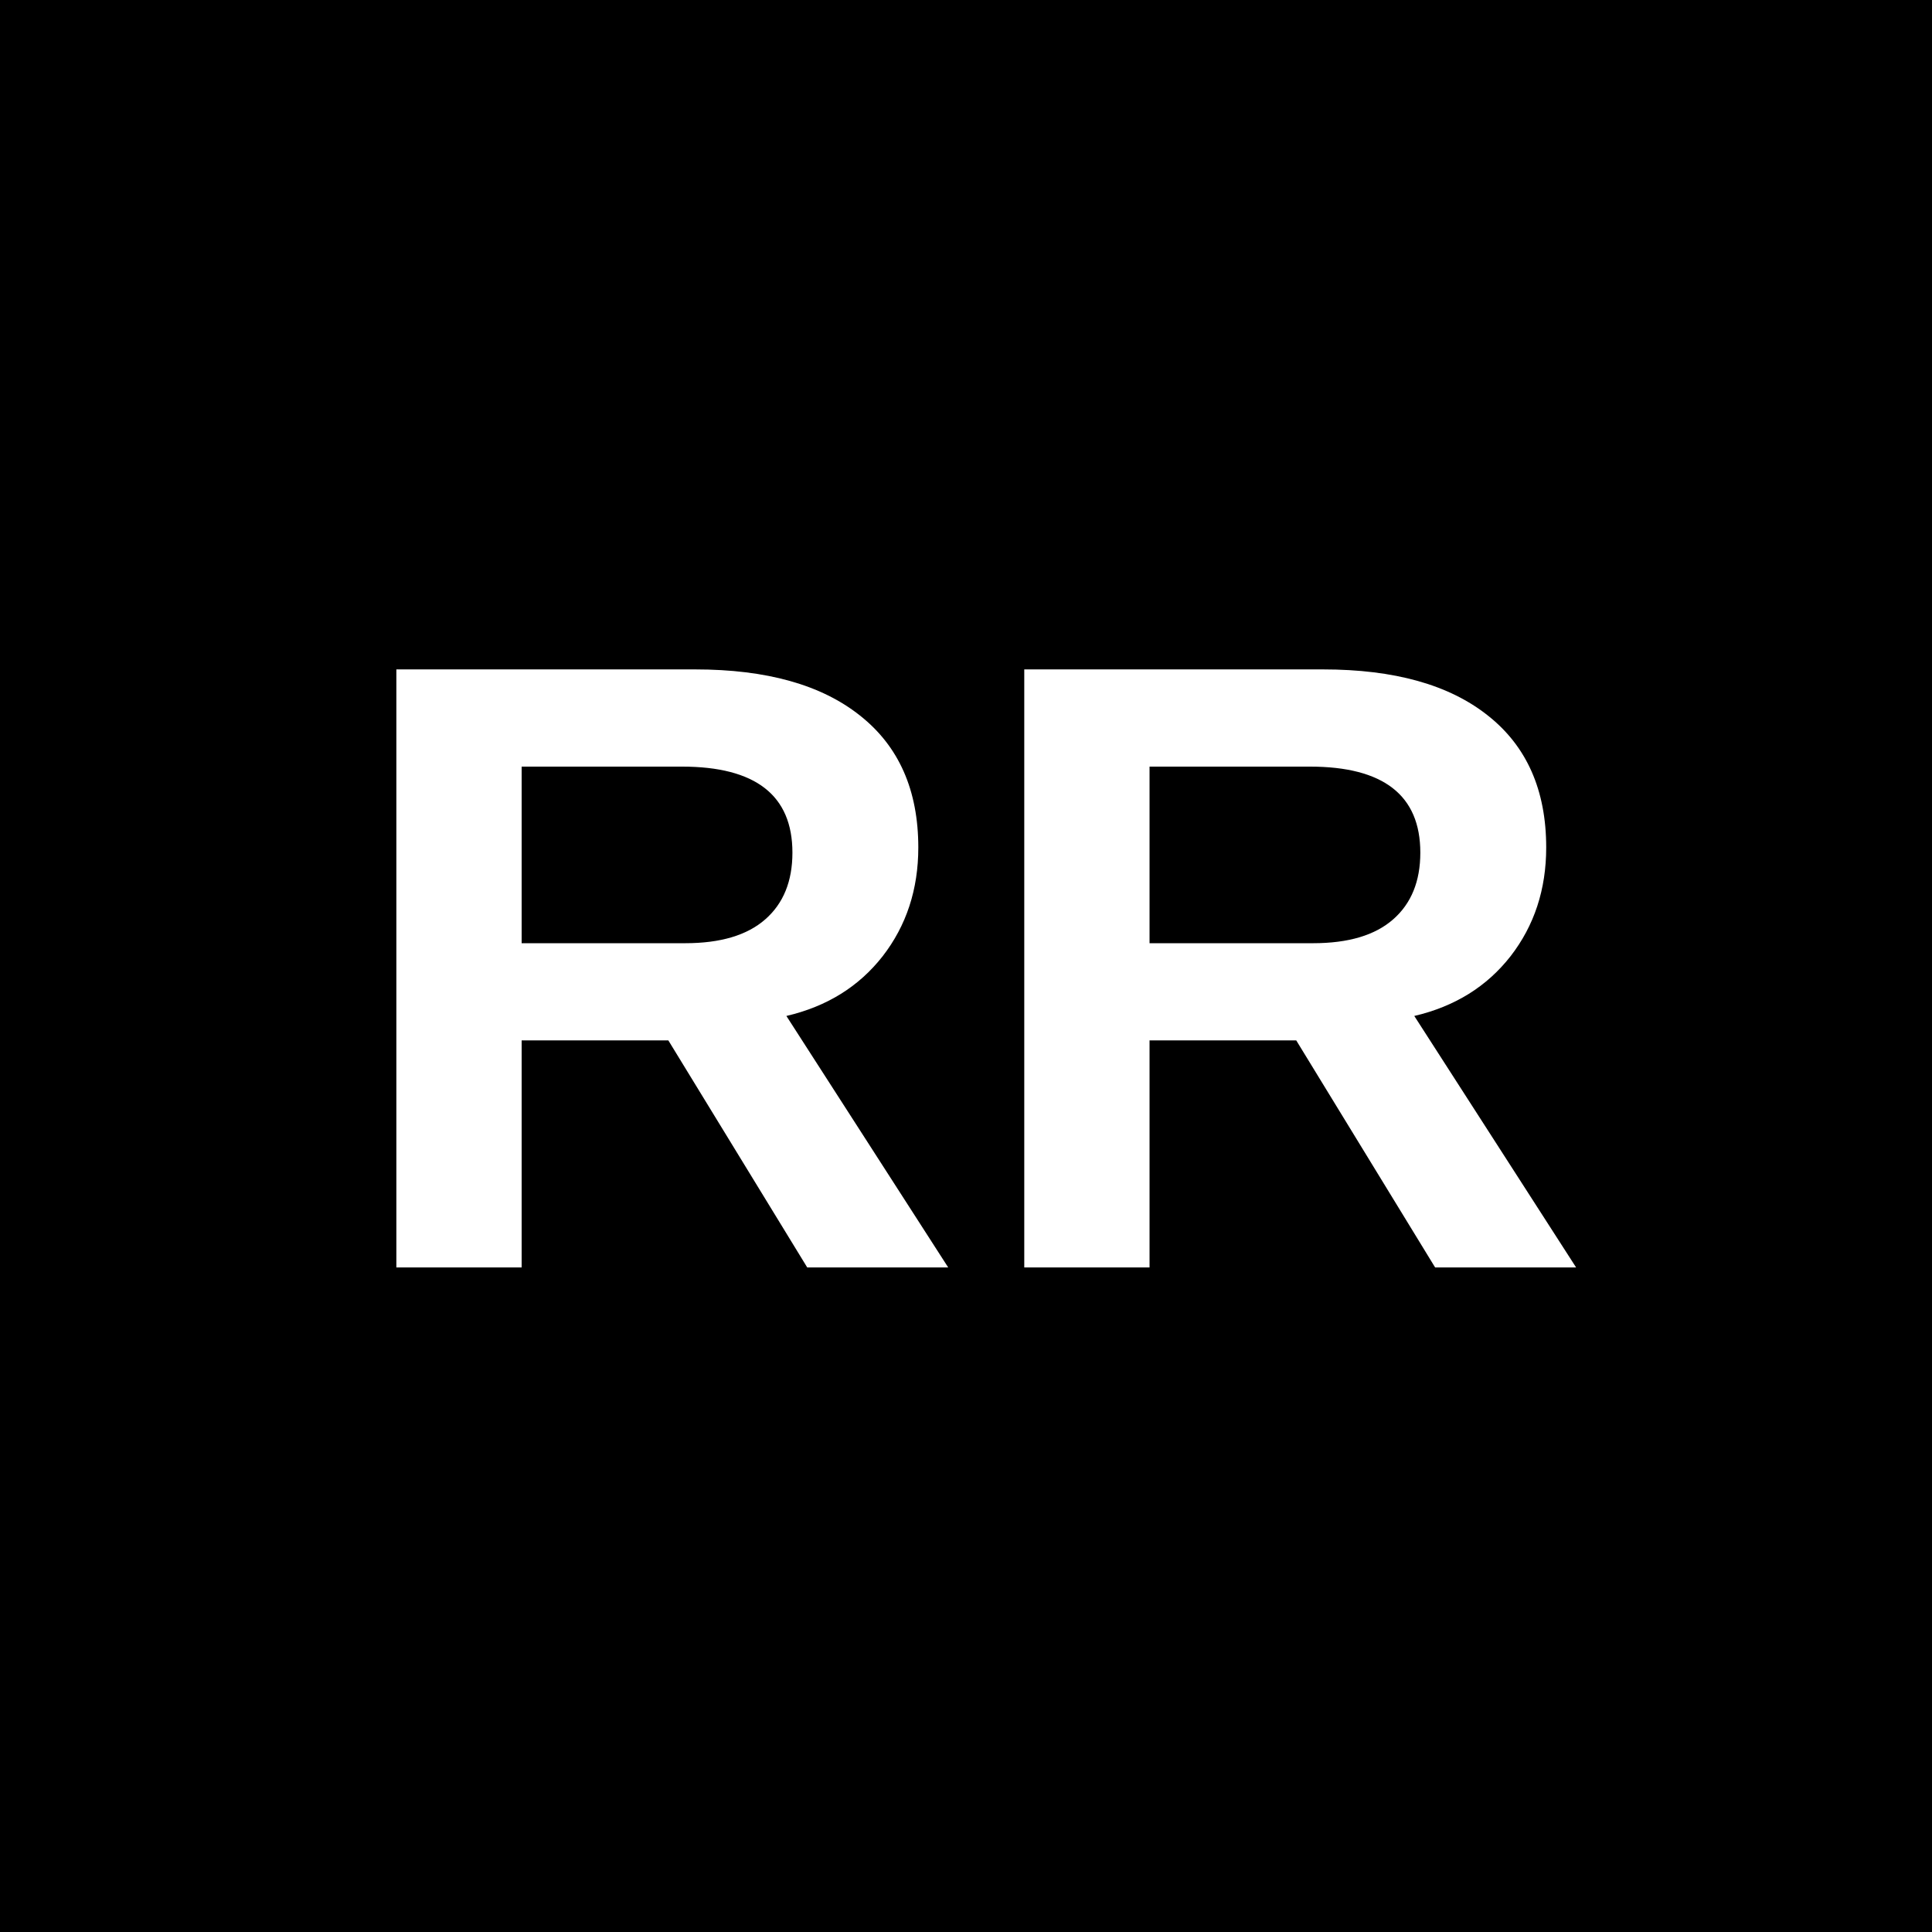
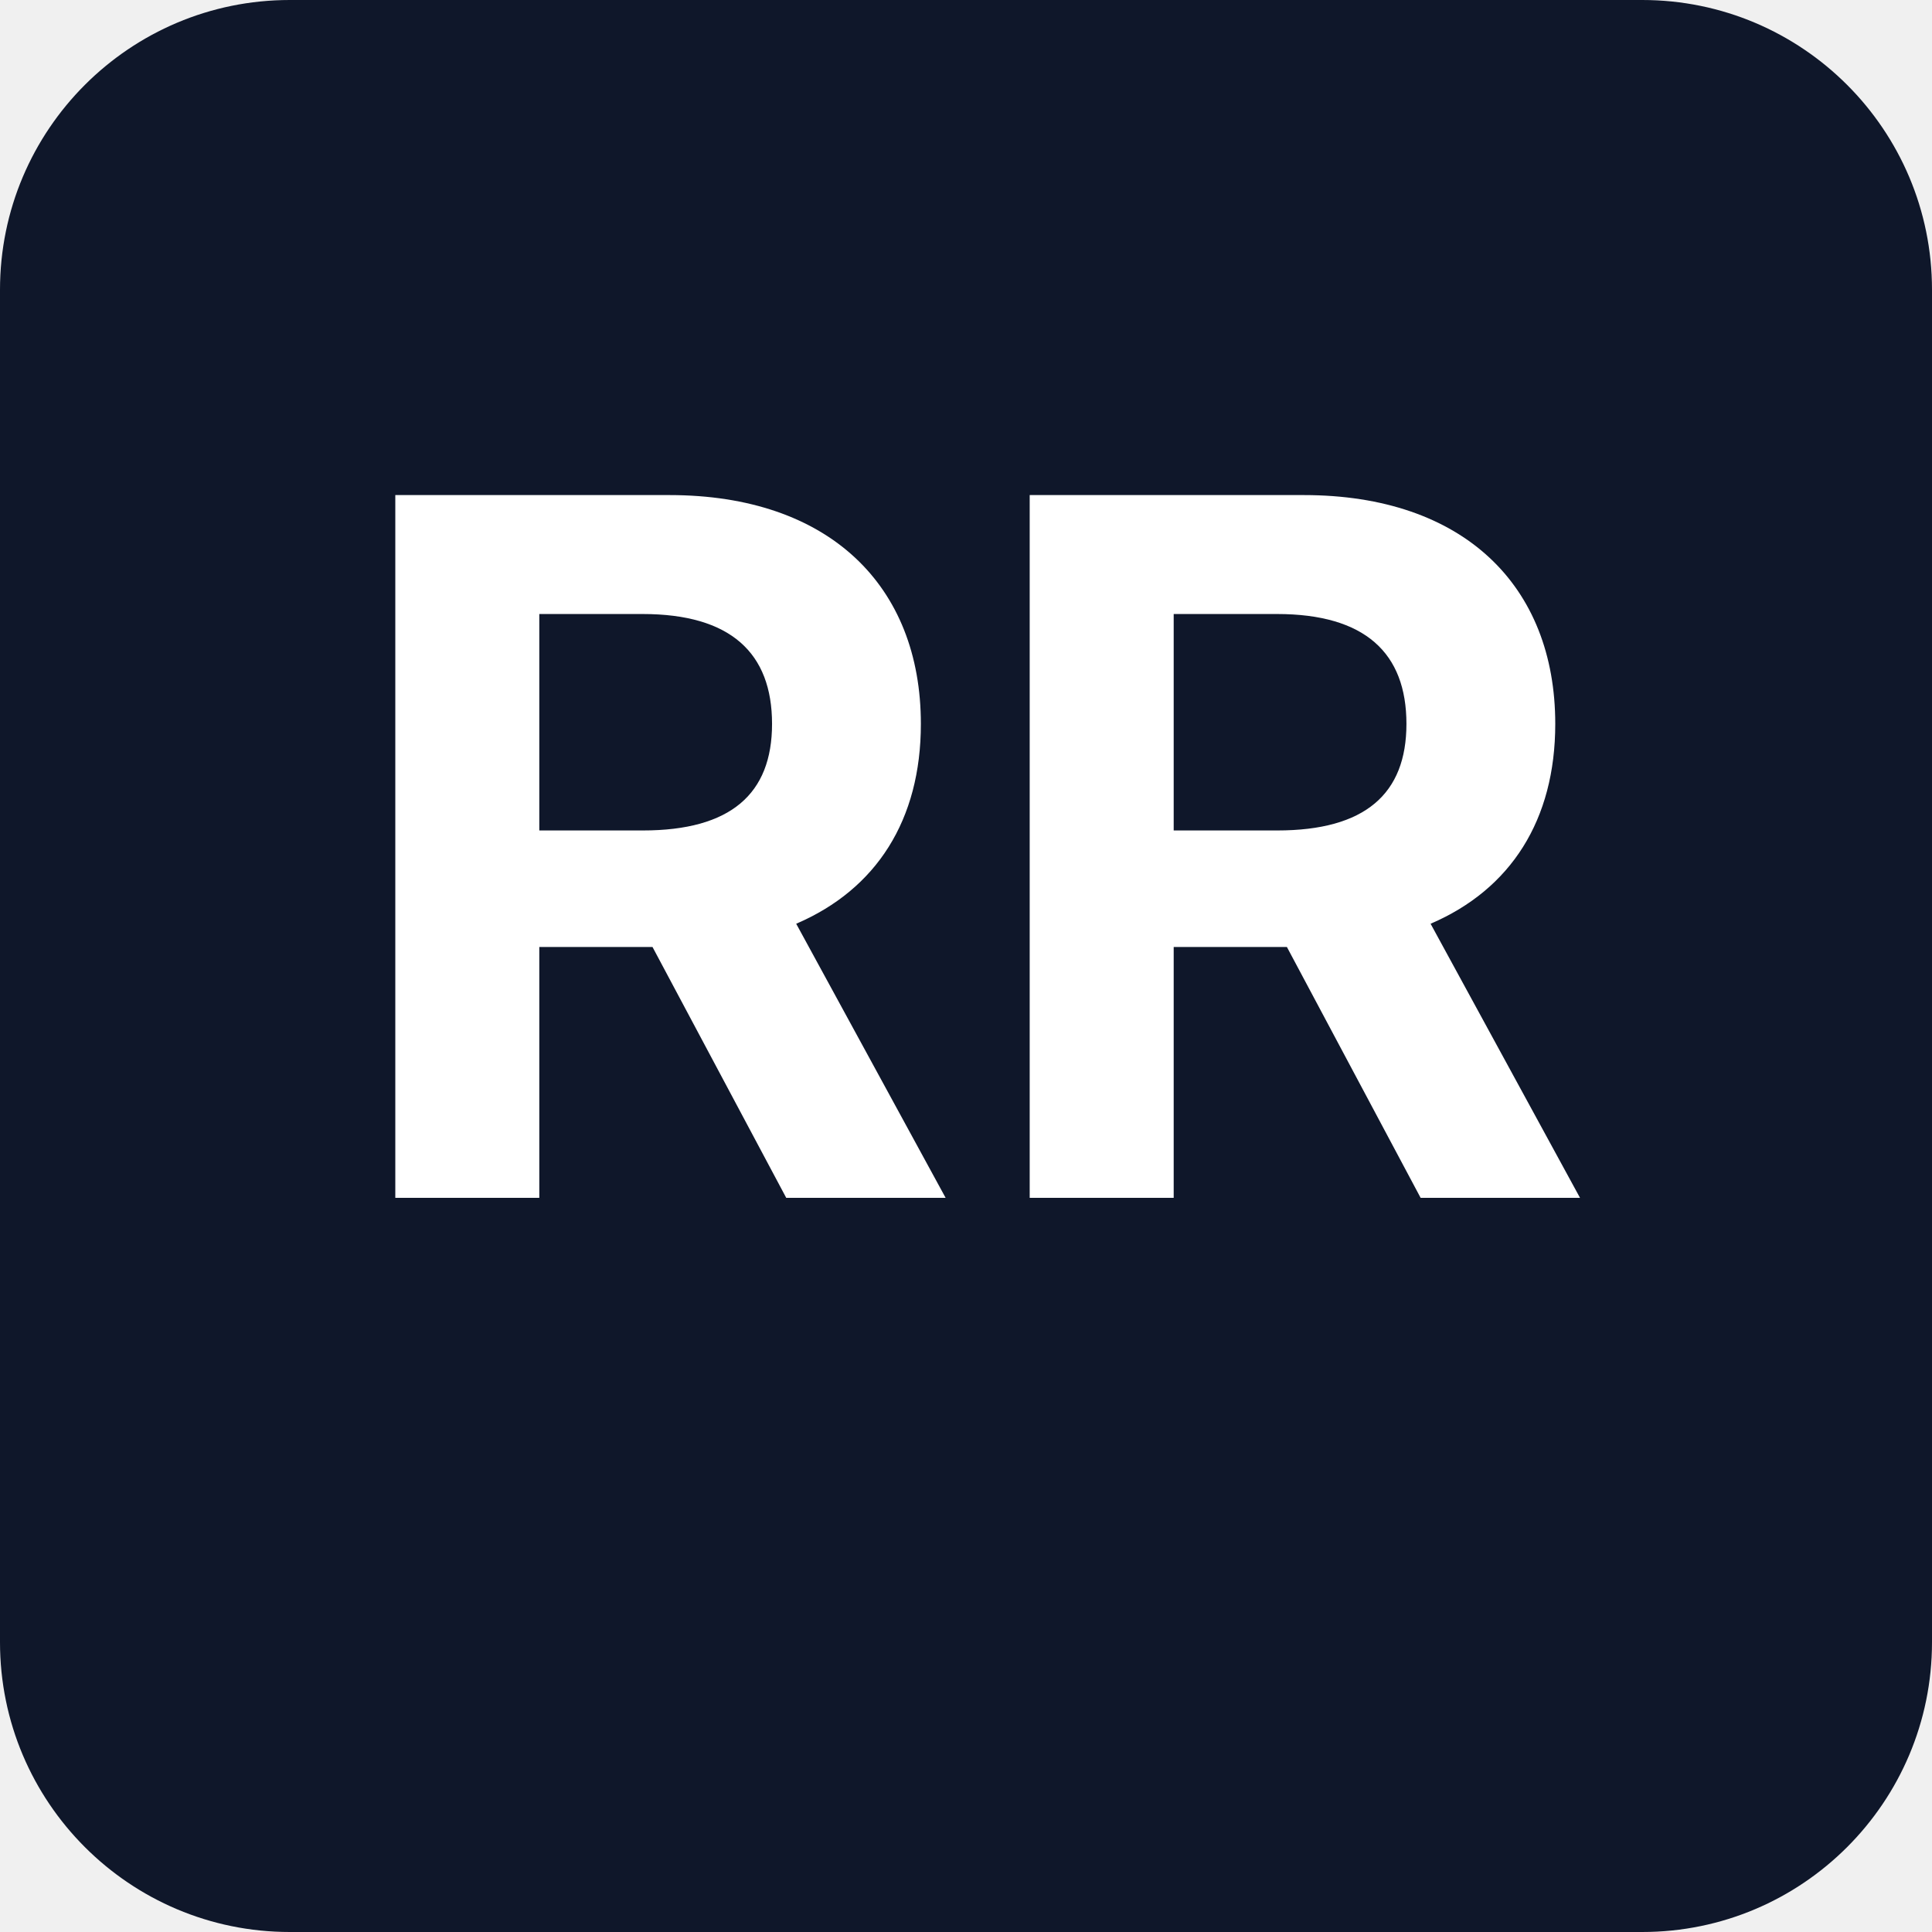
<svg xmlns="http://www.w3.org/2000/svg" viewBox="0 0 100 100">
-   <rect width="100" height="100" fill="#000000" />
-   <text x="50" y="50" font-family="Arial, sans-serif" font-size="45" font-weight="bold" fill="#ffffff" text-anchor="middle" dominant-baseline="central">RR</text>
+   <rect width="100" height="100" fill="#0f172a" rx="15" />
+   <text x="50" y="62" font-family="system-ui, -apple-system, sans-serif" font-size="50" font-weight="bold" fill="#ffffff" text-anchor="middle">RR</text>
</svg>
